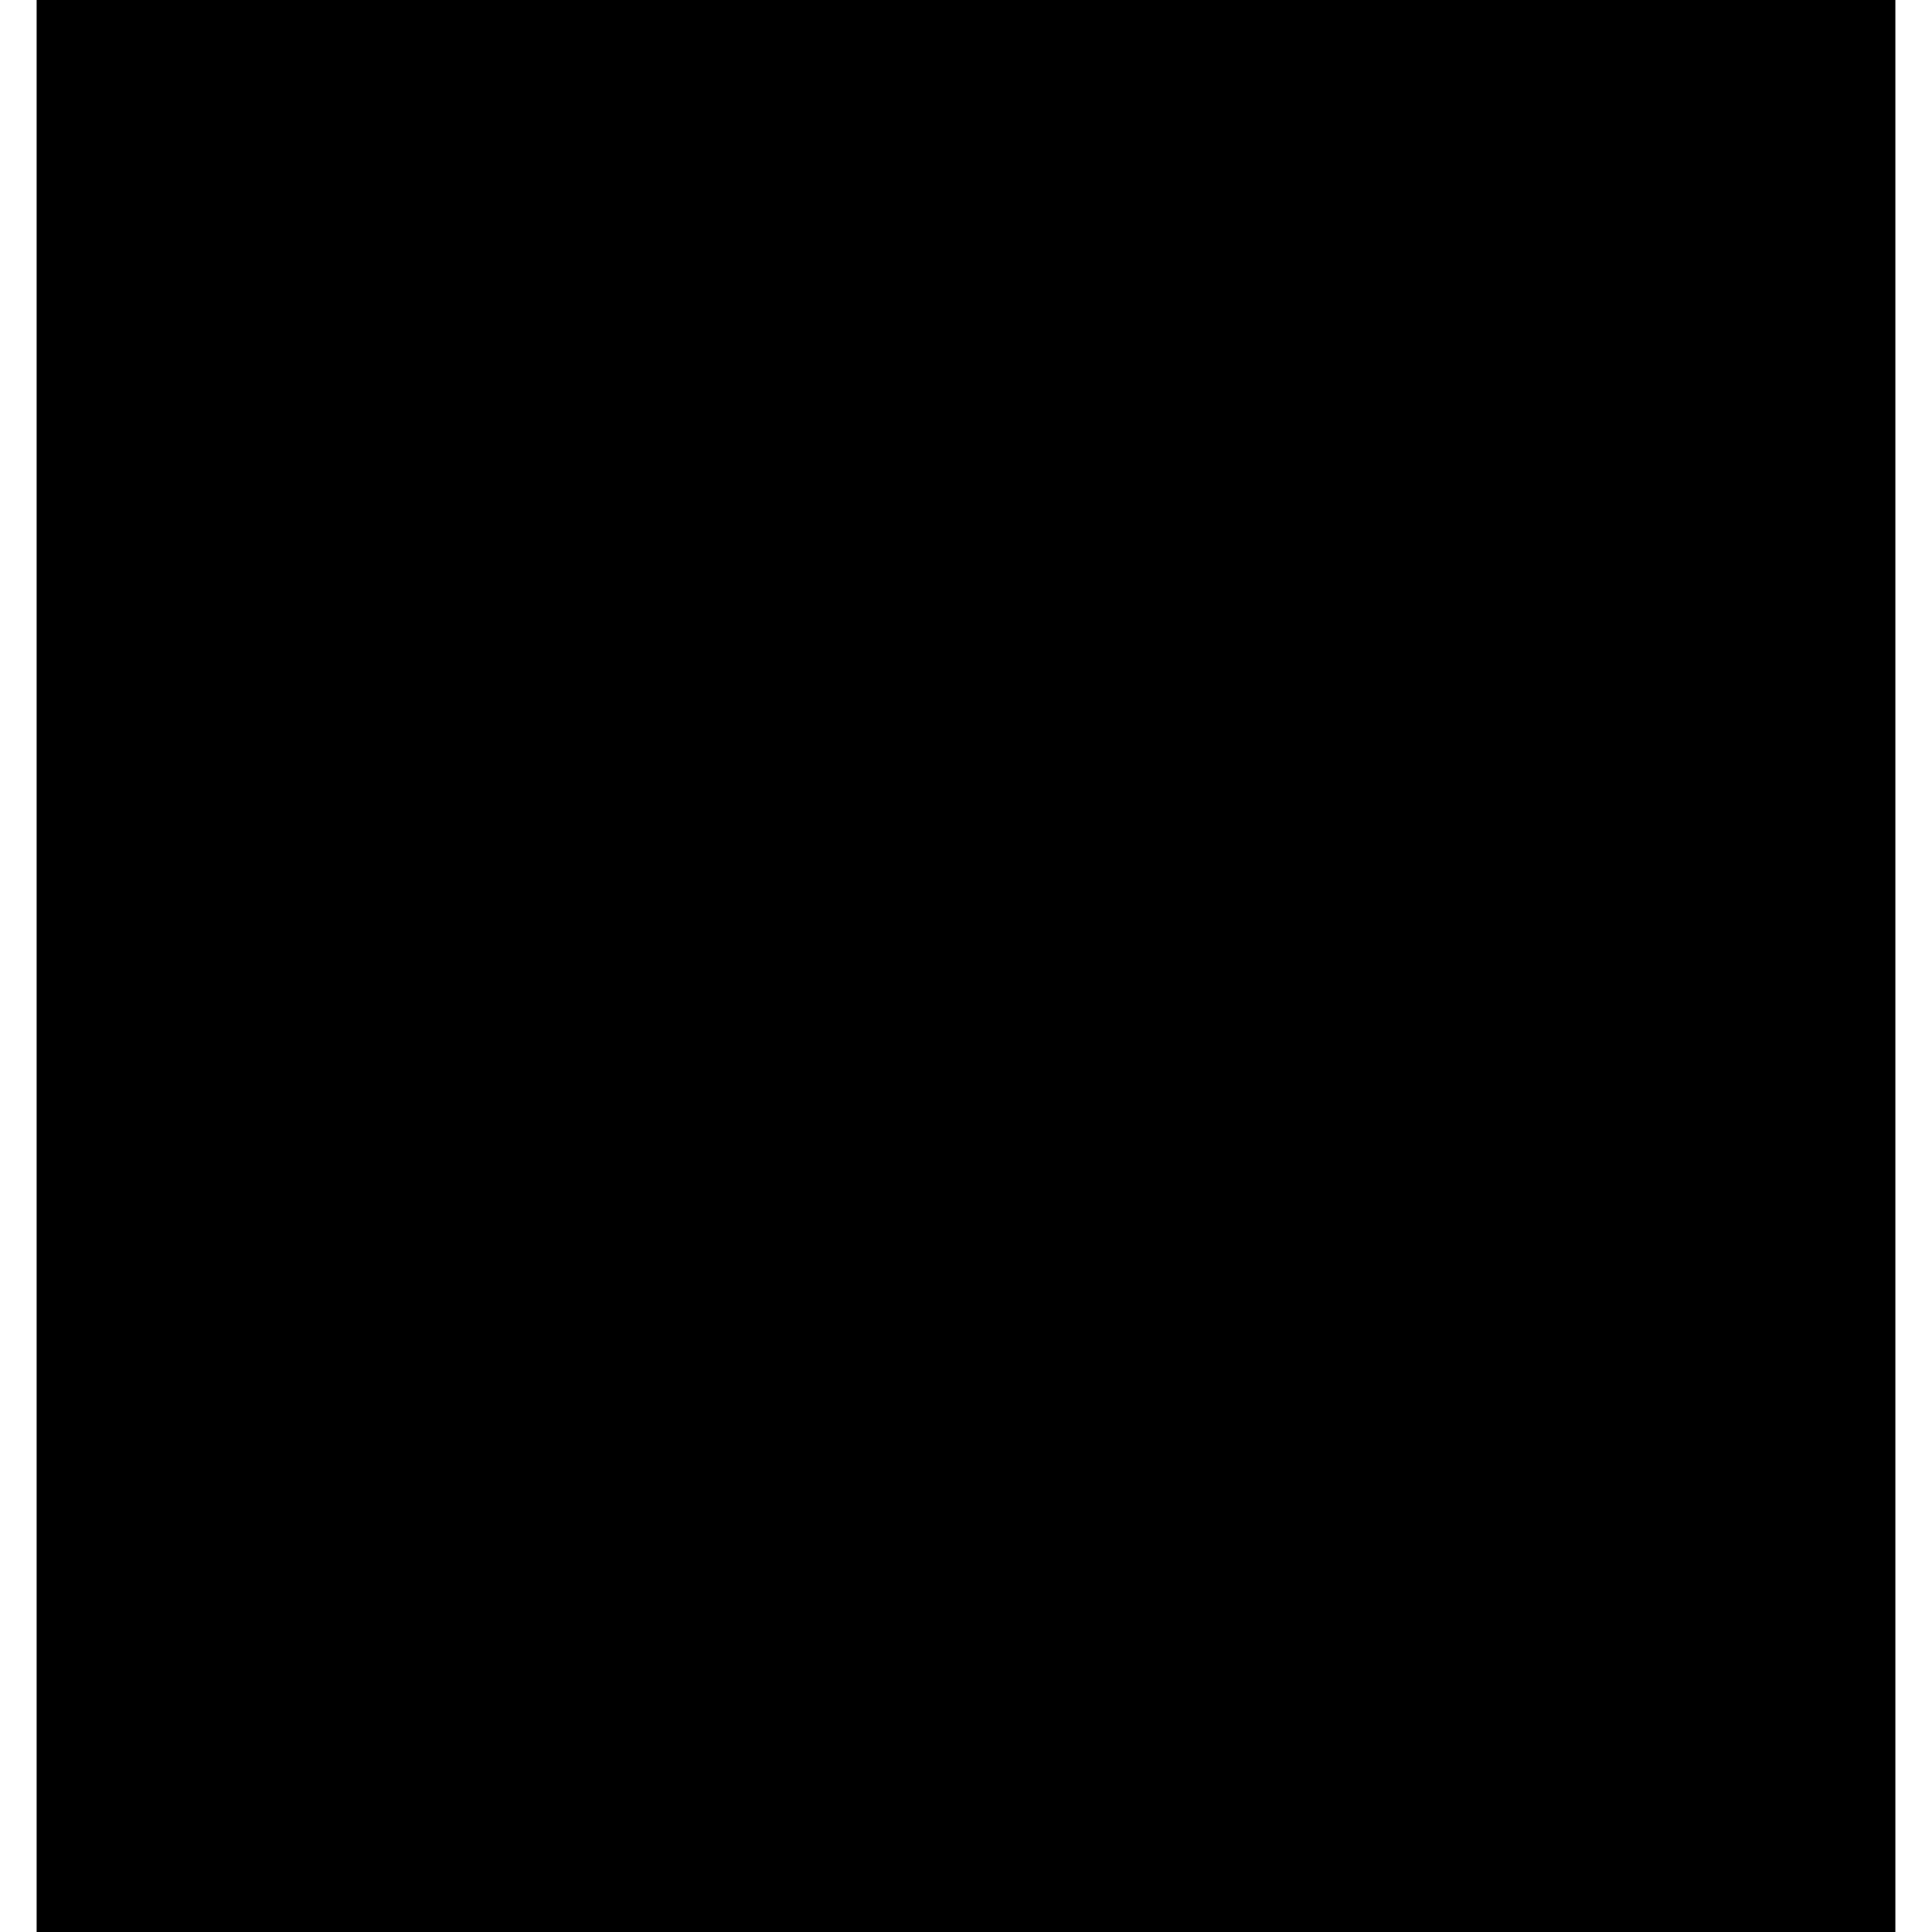
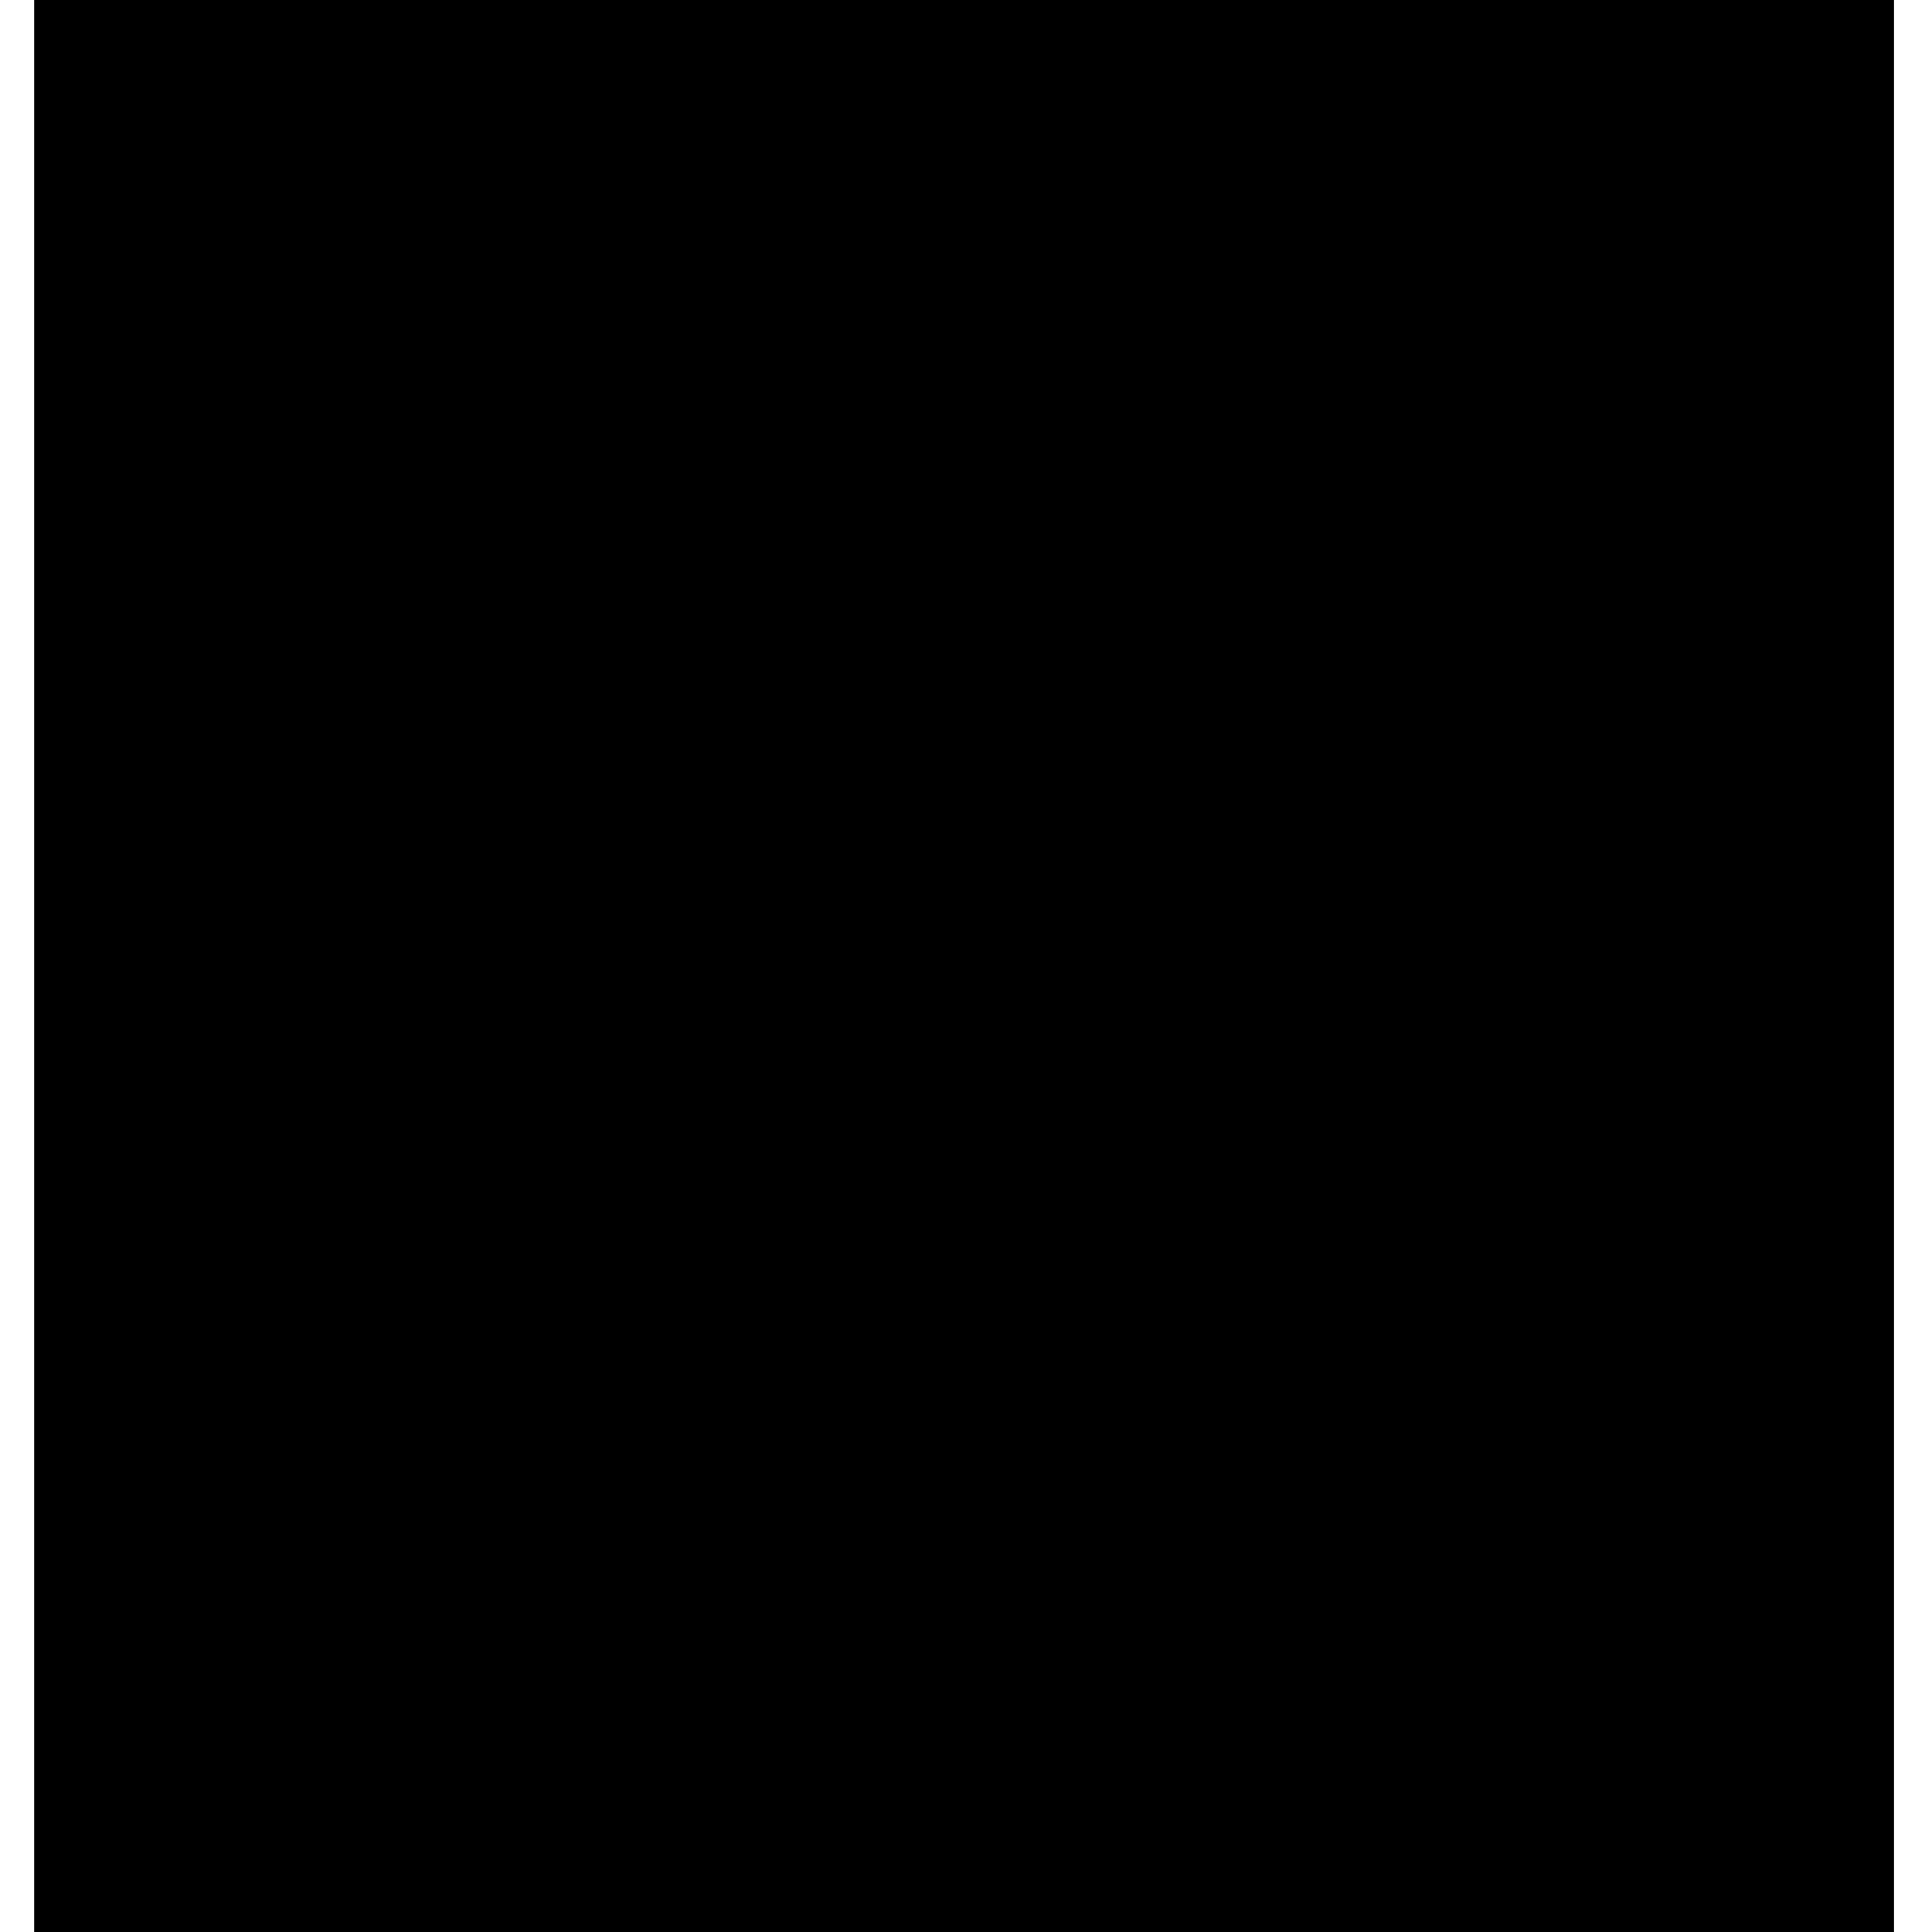
- <svg xmlns="http://www.w3.org/2000/svg" version="1.0" width="211pt" height="211pt" viewBox="0 0 211 211" preserveAspectRatio="xMidYMid meet">
-   <g transform="translate(0,211) scale(0.1,-0.1)" fill="#000000" stroke="none">
-     <path d="M40 1055 l0 -1055 1015 0 1015 0 0 1055 0 1055 -1015 0 -1015 0 0 -1055z" />
+ <svg xmlns="http://www.w3.org/2000/svg" version="1.0" width="509pt" height="509pt" viewBox="0 0 509 509" preserveAspectRatio="xMidYMid meet">
+   <g transform="translate(0,509) scale(0.1,-0.1)" fill="#000000" stroke="none">
+     <path d="M90 2545 l0 -2545 2450 0 2450 0 0 2545 0 2545 -2450 0 -2450 0 0 -2545z" />
  </g>
</svg>
